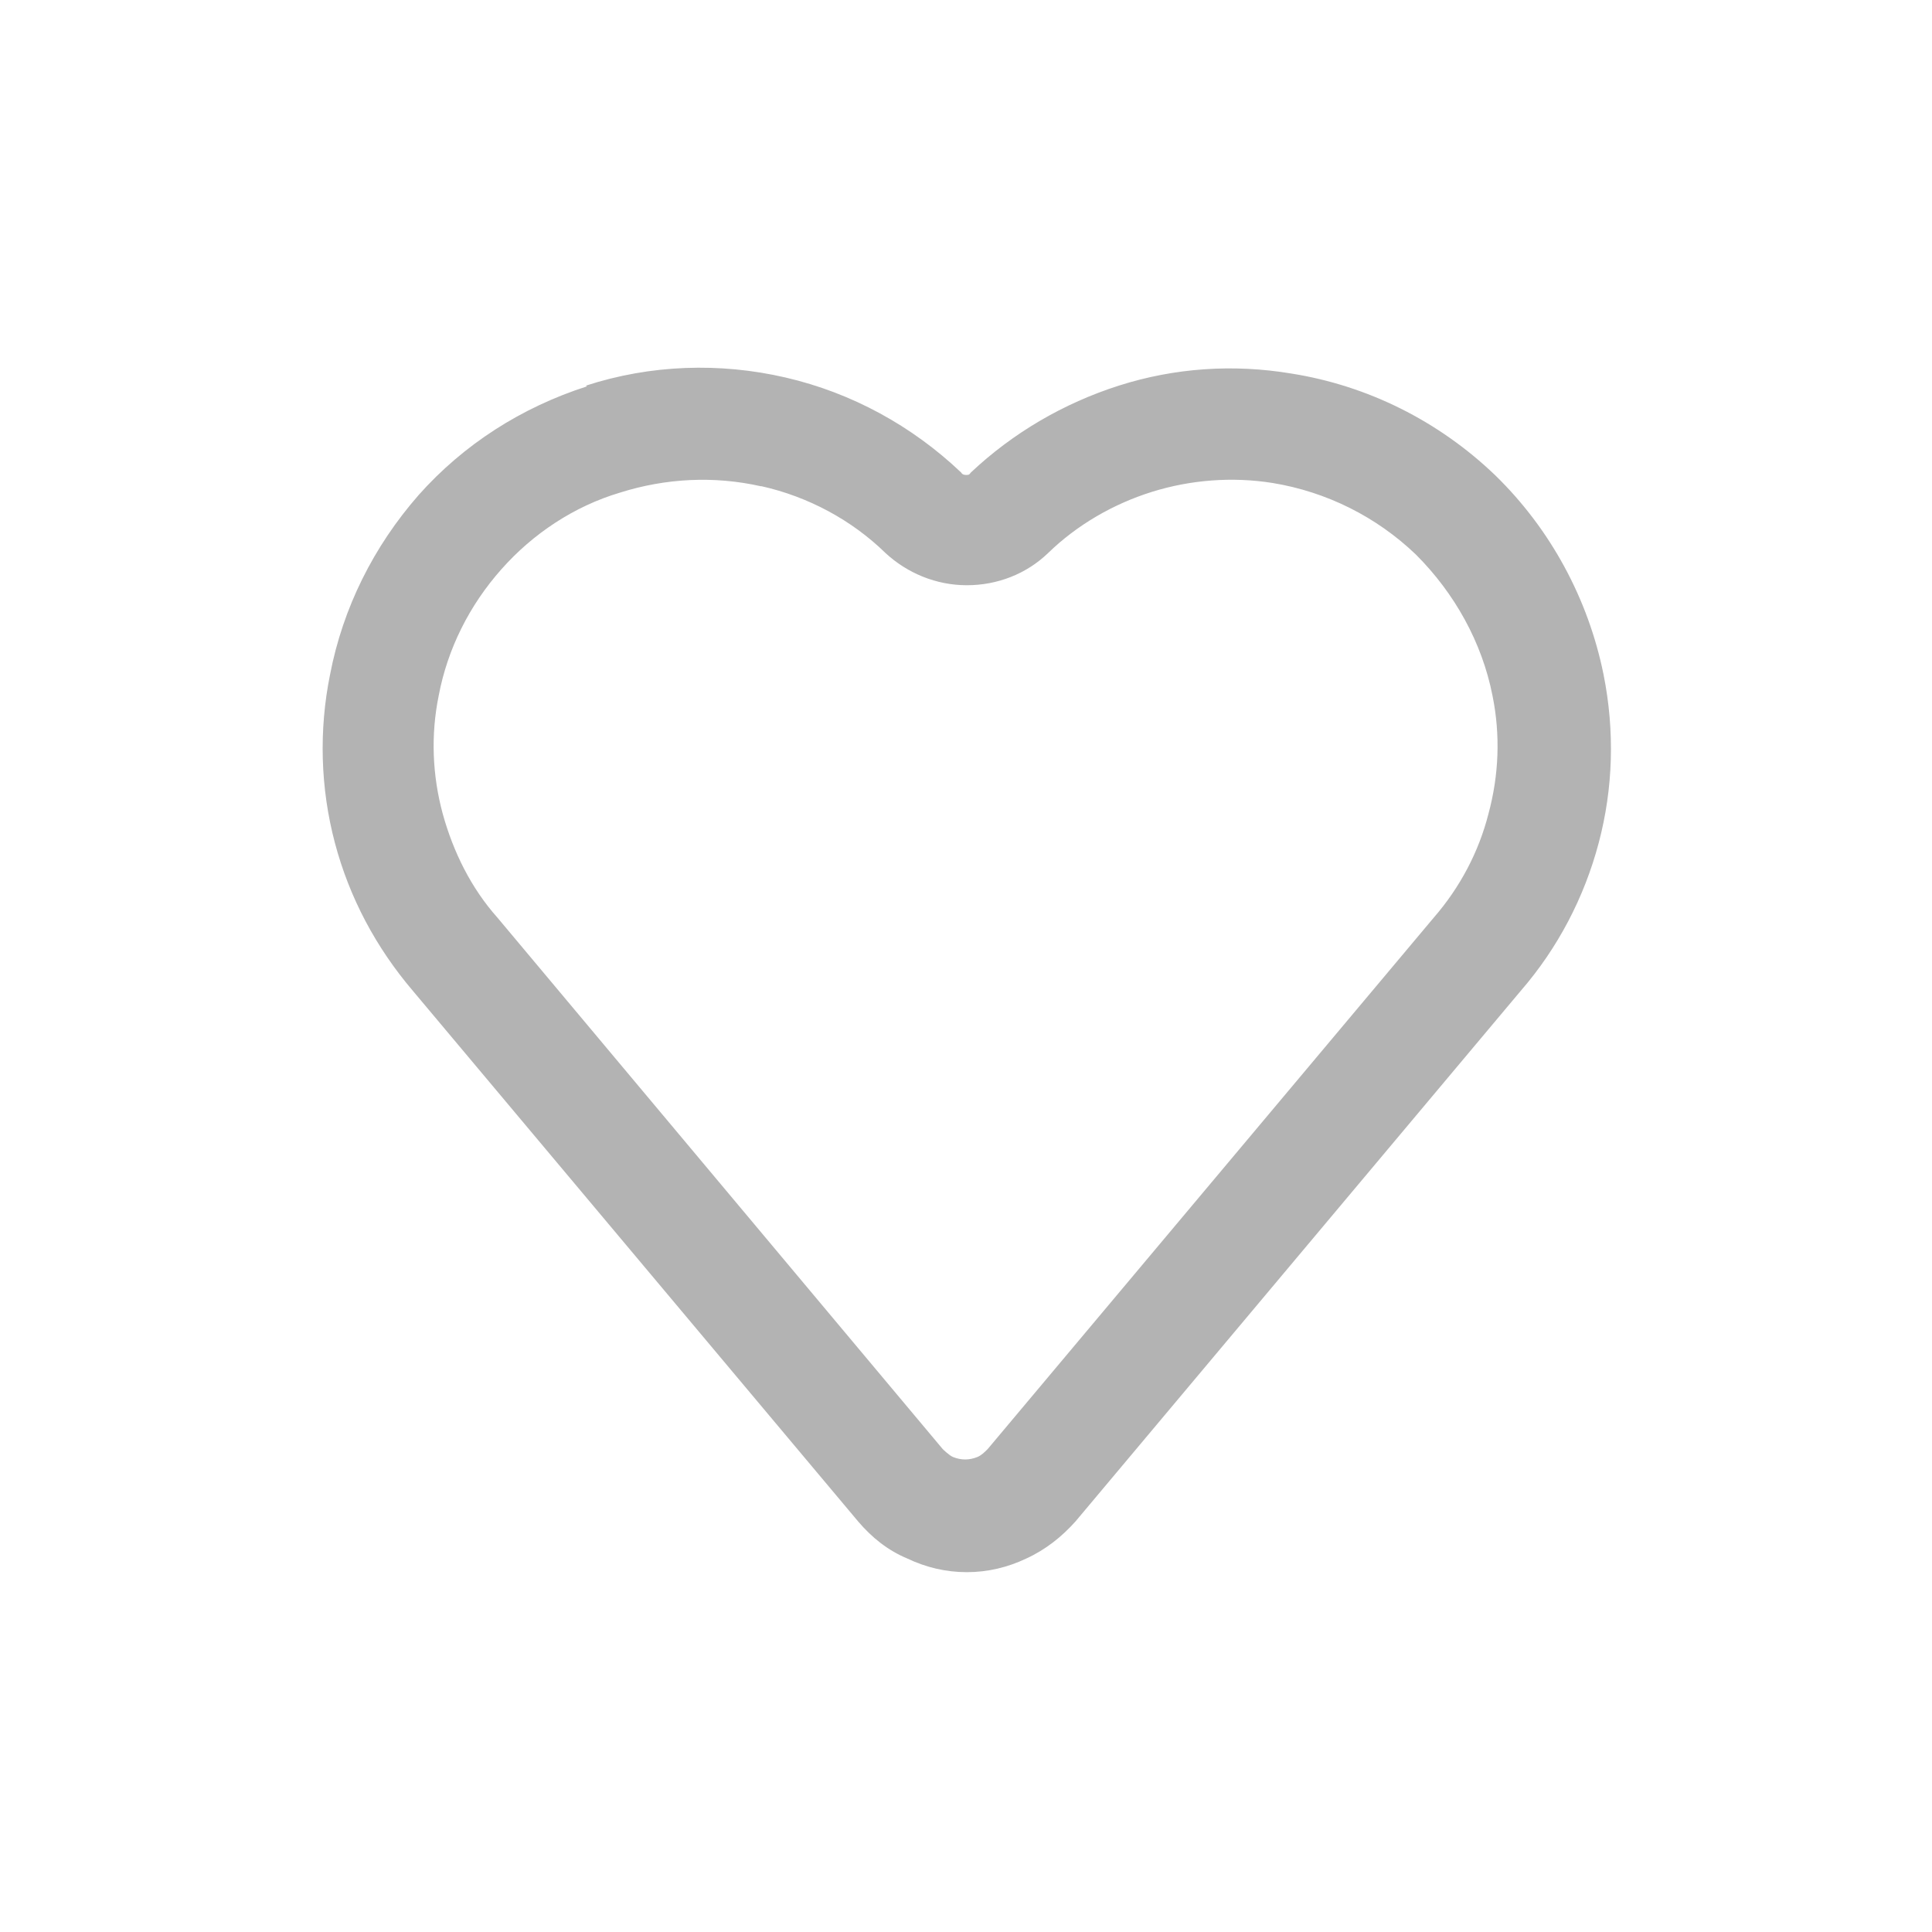
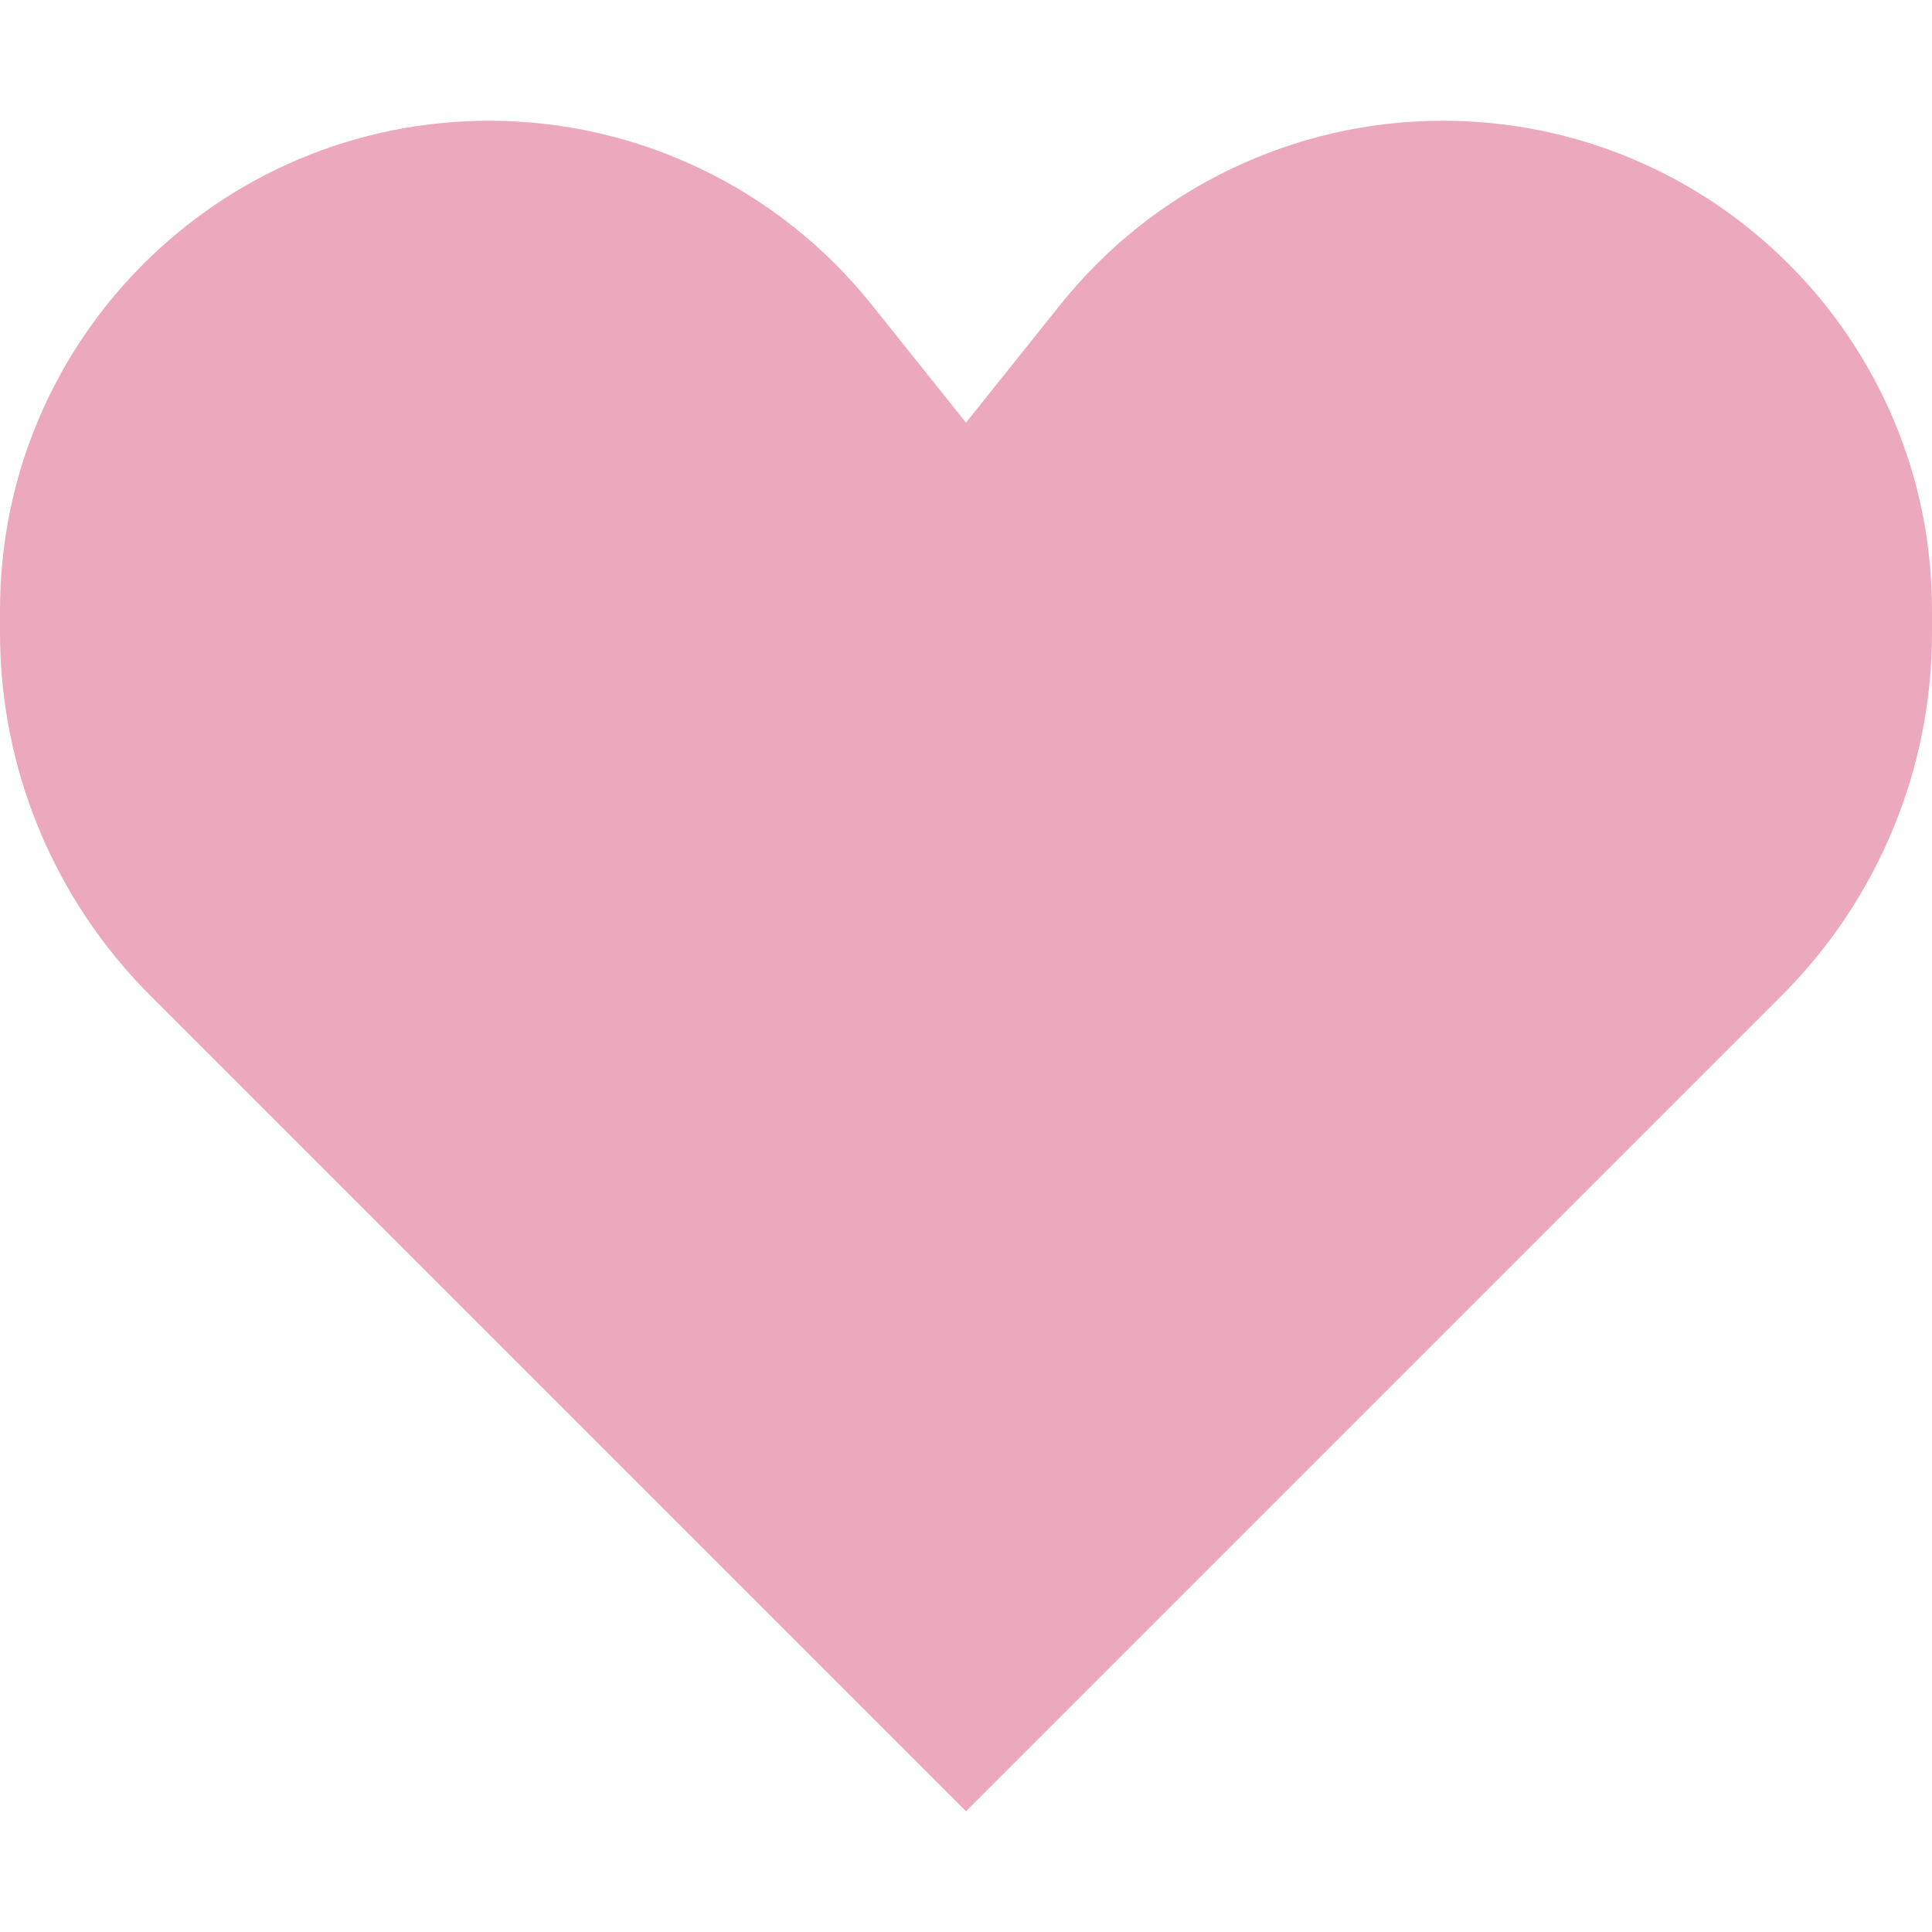
- <svg xmlns="http://www.w3.org/2000/svg" viewBox="0 0 24 24">
-   <defs>
-     <style>.c{fill:#b3b3b3;}.d{fill:#232323;}</style>
-   </defs>
-   <g id="a" />
-   <g id="b">
-     <path d="M7.28,4.79c.8-.26,1.66-.29,2.48-.1,.82,.19,1.57,.6,2.18,1.18,.01,.02,.03,.03,.06,.03s.04,0,.06-.03c.52-.49,1.15-.86,1.84-1.08s1.42-.27,2.14-.15h0c.95,.15,1.83,.59,2.53,1.26,.69,.67,1.16,1.54,1.35,2.48h0c.14,.7,.12,1.41-.06,2.09s-.51,1.31-.97,1.84l-5.53,6.59c-.17,.19-.37,.35-.61,.46-.23,.11-.48,.17-.74,.17s-.51-.06-.74-.17c-.24-.1-.44-.26-.61-.46l-5.53-6.59c-.46-.54-.79-1.16-.97-1.84s-.2-1.4-.06-2.09c.16-.83,.54-1.59,1.1-2.23,.56-.63,1.28-1.09,2.09-1.35Zm2.17,1.25c-.58-.13-1.18-.1-1.75,.08-.57,.17-1.08,.51-1.47,.95-.4,.45-.67,.99-.78,1.57h0c-.1,.49-.08,.99,.05,1.47,.13,.47,.35,.92,.68,1.29h0l5.53,6.6s.08,.08,.13,.1c.05,.02,.1,.03,.15,.03s.1-.01,.15-.03c.05-.02,.09-.06,.13-.1l5.54-6.6c.33-.38,.56-.82,.68-1.29,.13-.48,.15-.98,.05-1.47-.13-.66-.47-1.27-.95-1.75-.49-.47-1.11-.78-1.78-.89-.5-.08-1.02-.04-1.5,.11-.48,.15-.93,.41-1.29,.76h0c-.27,.26-.63,.4-1.01,.4s-.74-.15-1.01-.4h0c-.42-.41-.96-.7-1.54-.83Z" class="c" />
-   </g>
+ <svg xmlns="http://www.w3.org/2000/svg" width="800px" height="800px" viewBox="0 0 16 16" fill="none">
+   <path d="M1.243 8.243L8 15L14.757 8.243C15.553 7.447 16 6.368 16 5.243V5.052C16 2.814 14.186 1 11.948 1C10.717 1 9.552 1.56 8.783 2.521L8 3.5L7.217 2.521C6.448 1.56 5.283 1 4.052 1C1.814 1 0 2.814 0 5.052V5.243C0 6.368 0.447 7.447 1.243 8.243Z" fill="#eca9bd" />
</svg>
